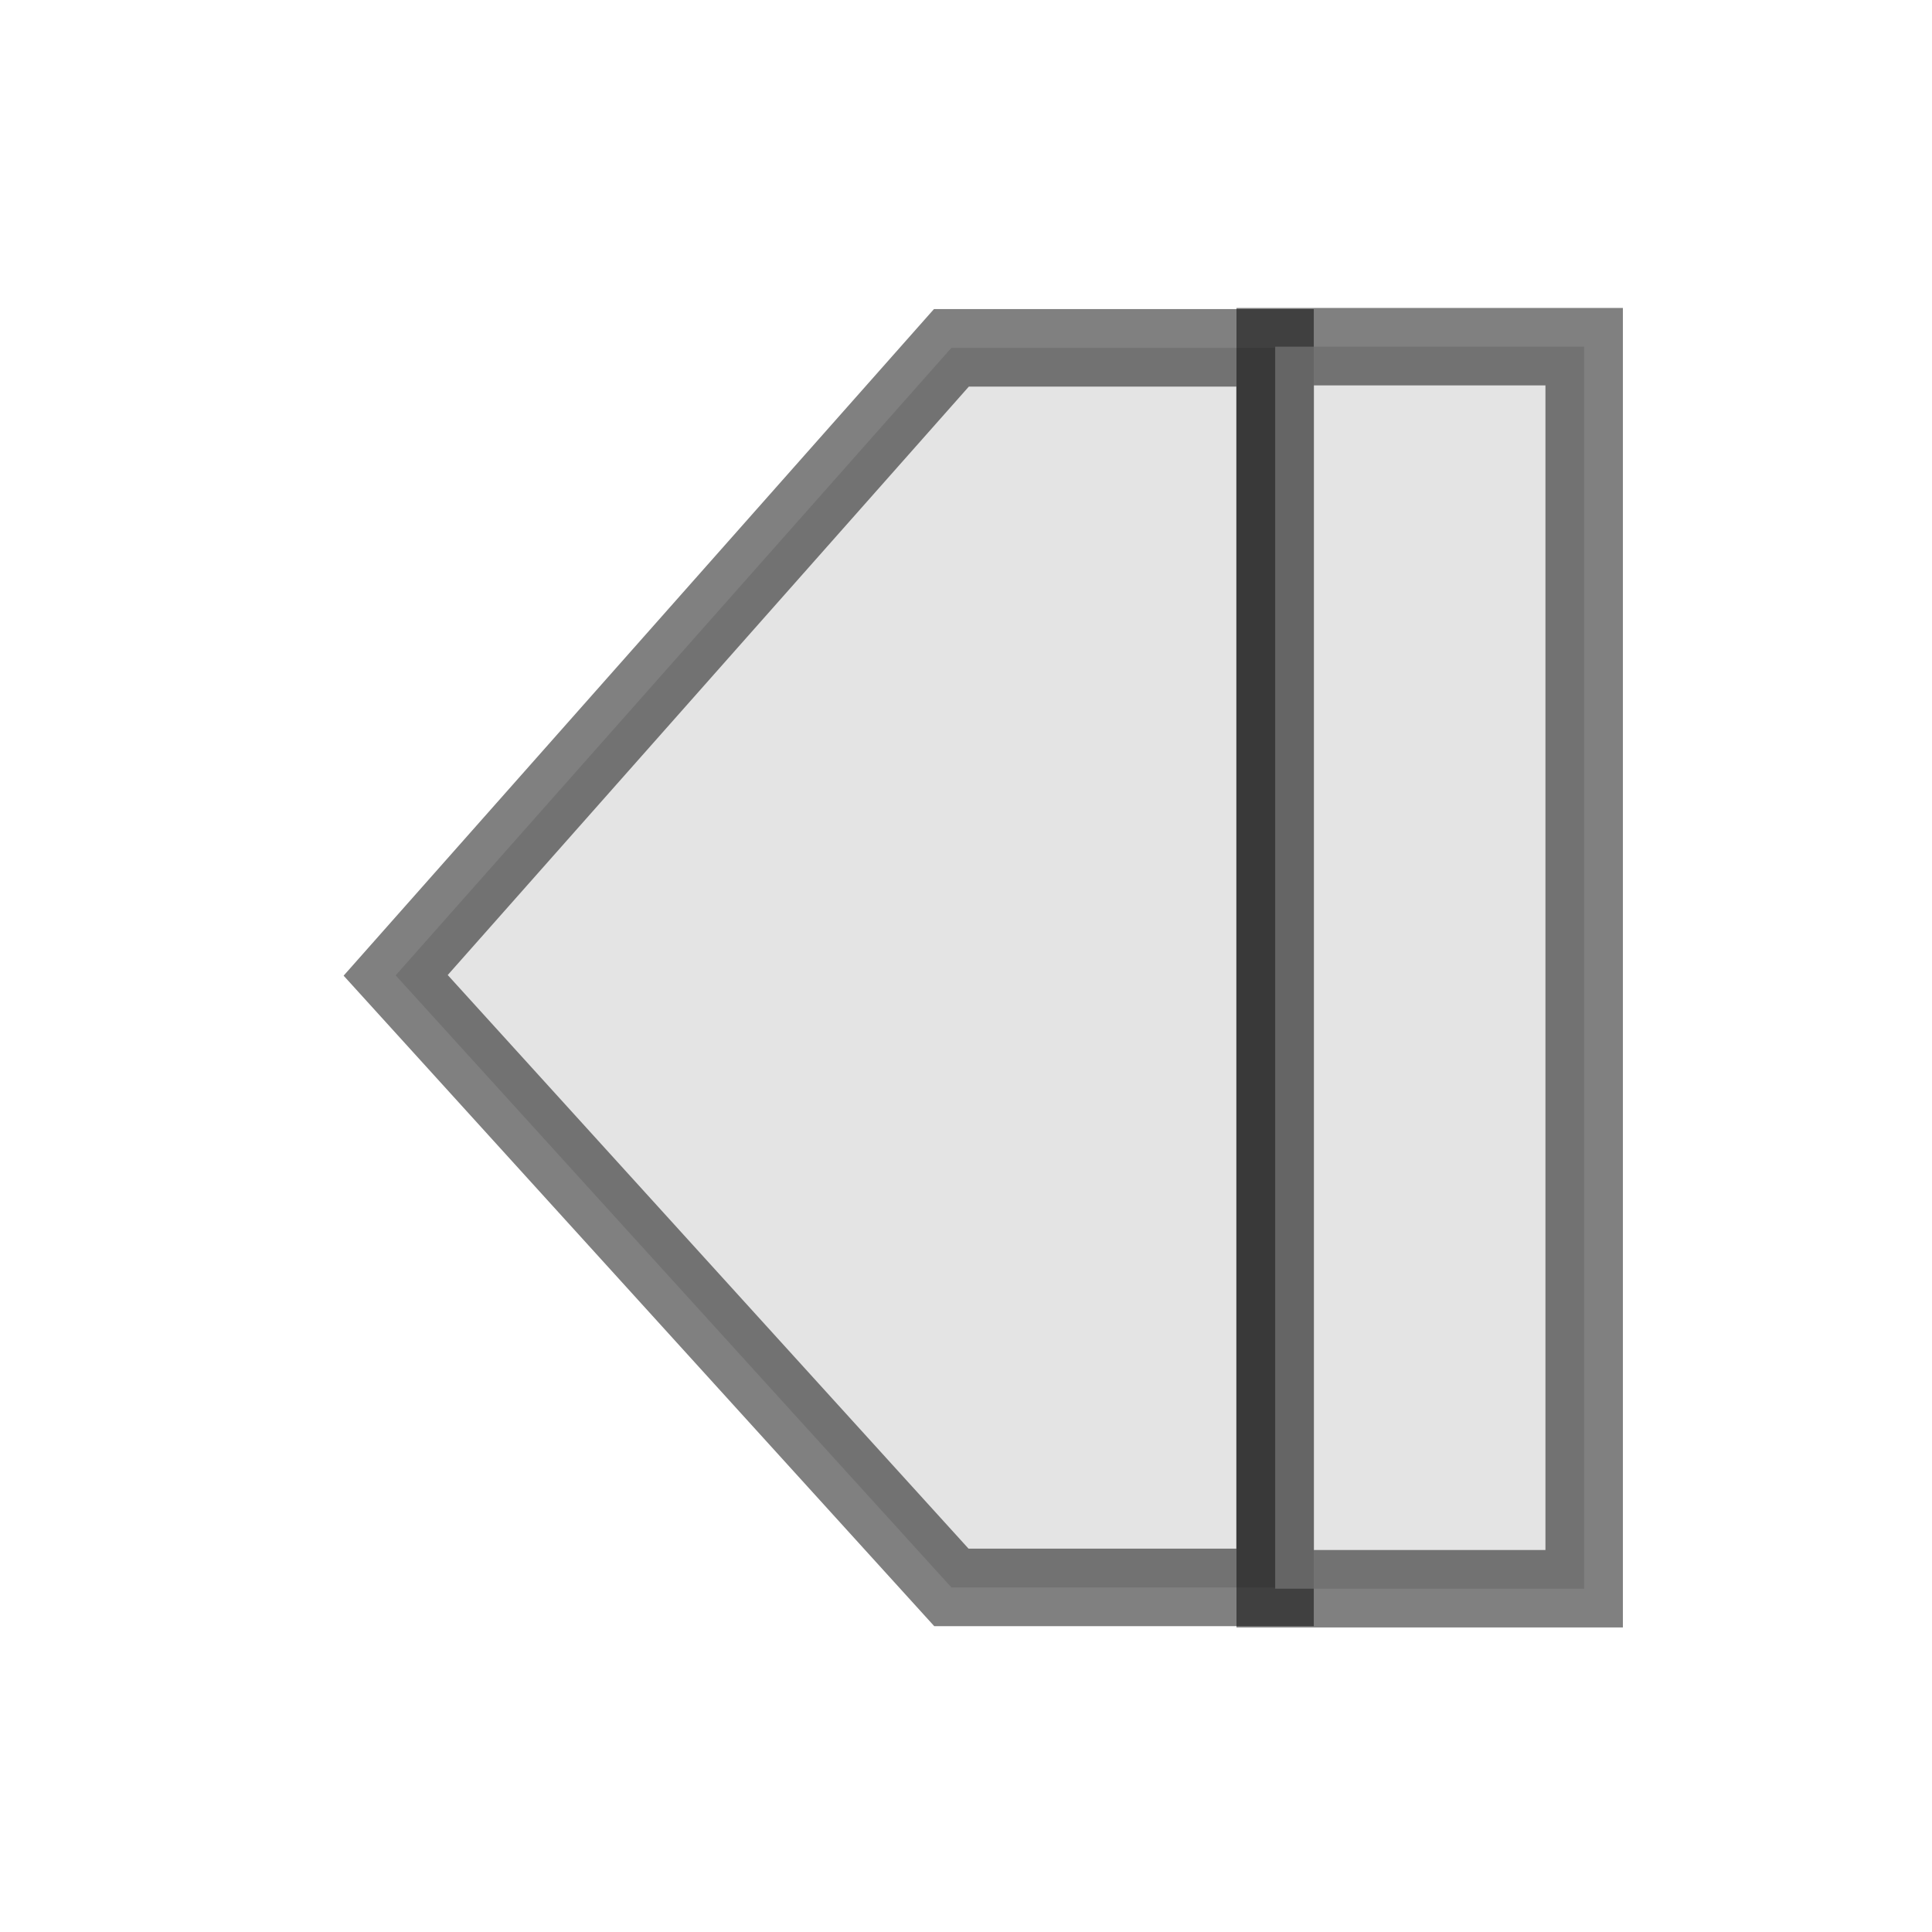
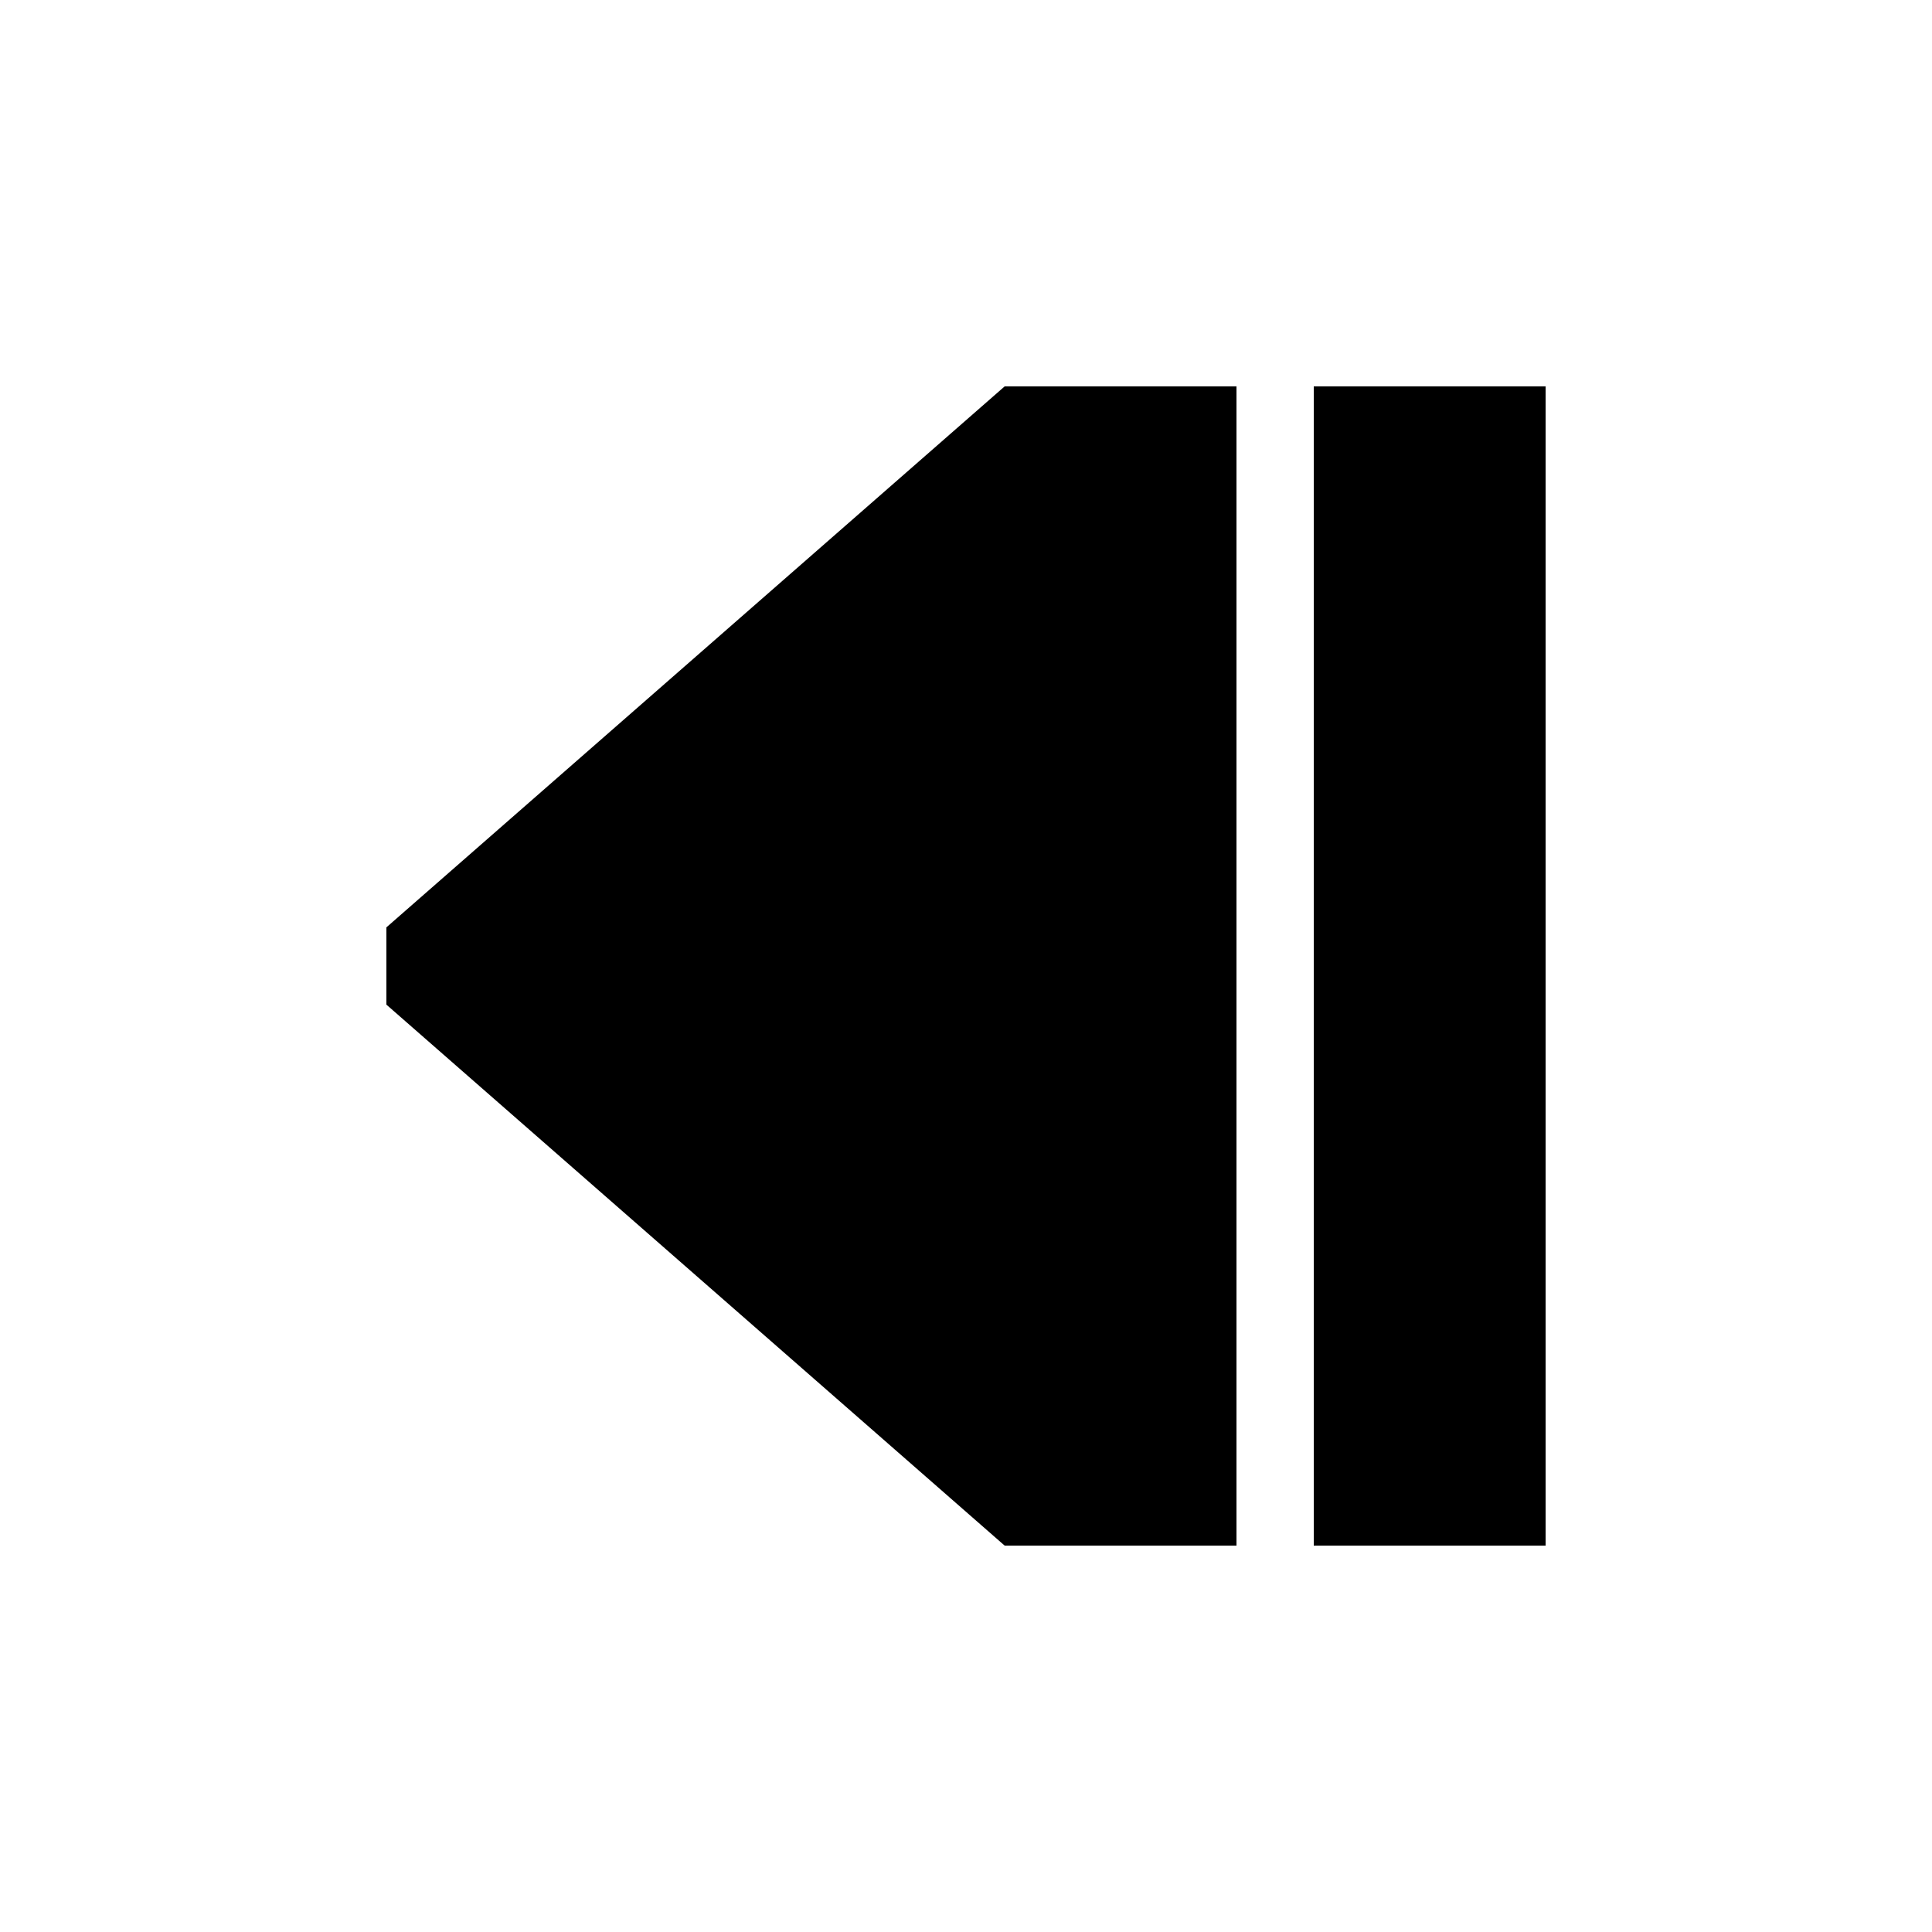
<svg xmlns="http://www.w3.org/2000/svg" xmlns:xlink="http://www.w3.org/1999/xlink" width="25" height="25" id="svg2" version="1.0">
  <defs id="defs4">
    <linearGradient id="linearGradient3240">
      <stop style="stop-color:#ffffff;stop-opacity:1;" offset="0" id="stop3242" />
      <stop style="stop-color:#000000;stop-opacity:1;" offset="1" id="stop3244" />
    </linearGradient>
    <linearGradient id="linearGradient3168">
      <stop style="stop-color:#000000;stop-opacity:1;" offset="0" id="stop3170" />
      <stop style="stop-color:#ffffff;stop-opacity:1;" offset="1" id="stop3172" />
    </linearGradient>
    <linearGradient id="linearGradient4535">
      <stop style="stop-color:#ffecb9;stop-opacity:1;" offset="0" id="stop4537" />
      <stop style="stop-color:#f0af00;stop-opacity:1;" offset="1" id="stop4539" />
    </linearGradient>
    <linearGradient id="linearGradient3924">
      <stop style="stop-color:#f0f0f0;stop-opacity:1;" offset="0" id="stop3926" />
      <stop style="stop-color:#d2d2d2;stop-opacity:1;" offset="1" id="stop3928" />
    </linearGradient>
    <linearGradient xlink:href="#linearGradient4535" id="linearGradient4541" x1="16.037" y1="6.957" x2="16.012" y2="16.841" gradientUnits="userSpaceOnUse" gradientTransform="translate(-0.951418,2.9802322e-8)" />
    <linearGradient xlink:href="#linearGradient4535" id="linearGradient3344" gradientUnits="userSpaceOnUse" gradientTransform="translate(-9.054095,3.038462)" x1="10.126" y1="12.145" x2="14.782" y2="16.953" />
    <linearGradient id="linearGradient3240-9">
      <stop style="stop-color:#ffffff;stop-opacity:1;" offset="0" id="stop3242-3" />
      <stop style="stop-color:#000000;stop-opacity:1;" offset="1" id="stop3244-3" />
    </linearGradient>
    <linearGradient id="linearGradient3168-6">
      <stop style="stop-color:#000000;stop-opacity:1;" offset="0" id="stop3170-1" />
      <stop style="stop-color:#ffffff;stop-opacity:1;" offset="1" id="stop3172-8" />
    </linearGradient>
    <linearGradient id="linearGradient4535-8">
      <stop style="stop-color:#ffecb9;stop-opacity:1;" offset="0" id="stop4537-7" />
      <stop style="stop-color:#f0af00;stop-opacity:1;" offset="1" id="stop4539-6" />
    </linearGradient>
    <linearGradient id="linearGradient3924-1">
      <stop style="stop-color:#f0f0f0;stop-opacity:1;" offset="0" id="stop3926-8" />
      <stop style="stop-color:#d2d2d2;stop-opacity:1;" offset="1" id="stop3928-4" />
    </linearGradient>
    <linearGradient xlink:href="#linearGradient4535-8" id="linearGradient4541-7" x1="16.037" y1="6.957" x2="16.012" y2="16.841" gradientUnits="userSpaceOnUse" gradientTransform="translate(-0.951418,2.9802322e-8)" />
    <linearGradient xlink:href="#linearGradient4535-8" id="linearGradient3344-78" gradientUnits="userSpaceOnUse" gradientTransform="translate(-9.054095,3.038462)" x1="10.126" y1="12.145" x2="14.782" y2="16.953" />
    <linearGradient y2="16.953" x2="14.782" y1="12.145" x1="10.126" gradientTransform="translate(-9.054095,3.038462)" gradientUnits="userSpaceOnUse" id="linearGradient3344-7" xlink:href="#linearGradient4535-4" />
    <linearGradient gradientTransform="translate(-0.951418,2.9802322e-8)" gradientUnits="userSpaceOnUse" y2="16.841" x2="16.012" y1="6.957" x1="16.037" id="linearGradient4541-5" xlink:href="#linearGradient4535-4" />
    <linearGradient id="linearGradient3924-2">
      <stop id="stop3926-2" offset="0" style="stop-color:#f0f0f0;stop-opacity:1;" />
      <stop id="stop3928-1" offset="1" style="stop-color:#d2d2d2;stop-opacity:1;" />
    </linearGradient>
    <linearGradient id="linearGradient4535-4">
      <stop id="stop4537-5" offset="0" style="stop-color:#ffecb9;stop-opacity:1;" />
      <stop id="stop4539-7" offset="1" style="stop-color:#f0af00;stop-opacity:1;" />
    </linearGradient>
    <linearGradient id="linearGradient3168-0">
      <stop id="stop3170-3" offset="0" style="stop-color:#000000;stop-opacity:1;" />
      <stop id="stop3172-1" offset="1" style="stop-color:#ffffff;stop-opacity:1;" />
    </linearGradient>
    <linearGradient id="linearGradient3240-6">
      <stop id="stop3242-0" offset="0" style="stop-color:#ffffff;stop-opacity:1;" />
      <stop id="stop3244-6" offset="1" style="stop-color:#000000;stop-opacity:1;" />
    </linearGradient>
    <linearGradient y2="16.953" x2="14.782" y1="12.145" x1="10.126" gradientTransform="translate(-9.054095,3.038462)" gradientUnits="userSpaceOnUse" id="linearGradient3344-3" xlink:href="#linearGradient4535-82" />
    <linearGradient gradientTransform="translate(-0.951418,2.9802322e-8)" gradientUnits="userSpaceOnUse" y2="16.841" x2="16.012" y1="6.957" x1="16.037" id="linearGradient4541-8" xlink:href="#linearGradient4535-82" />
    <linearGradient id="linearGradient3924-6">
      <stop id="stop3926-0" offset="0" style="stop-color:#f0f0f0;stop-opacity:1;" />
      <stop id="stop3928-3" offset="1" style="stop-color:#d2d2d2;stop-opacity:1;" />
    </linearGradient>
    <linearGradient id="linearGradient4535-82">
      <stop id="stop4537-74" offset="0" style="stop-color:#ffecb9;stop-opacity:1;" />
      <stop id="stop4539-4" offset="1" style="stop-color:#f0af00;stop-opacity:1;" />
    </linearGradient>
    <linearGradient id="linearGradient3168-06">
      <stop id="stop3170-5" offset="0" style="stop-color:#000000;stop-opacity:1;" />
      <stop id="stop3172-5" offset="1" style="stop-color:#ffffff;stop-opacity:1;" />
    </linearGradient>
    <linearGradient id="linearGradient3240-5">
      <stop id="stop3242-35" offset="0" style="stop-color:#ffffff;stop-opacity:1;" />
      <stop id="stop3244-5" offset="1" style="stop-color:#000000;stop-opacity:1;" />
    </linearGradient>
  </defs>
  <g id="layer1" transform="translate(0,3)">
-     <path style="fill:#dcdcdc;fill-opacity:0.784;fill-rule:evenodd;stroke:#000000;stroke-width:1.003;stroke-linecap:square;stroke-miterlimit:4;stroke-opacity:0.498" d="m 12.311,1.501 4.188,0 0,16.04 -4.188,0 -7.191,-7.92 z" id="rect2396" />
-     <path style="fill:#dcdcdc;fill-opacity:0.784;fill-rule:evenodd;stroke:#000000;stroke-width:1.002;stroke-linecap:square;stroke-miterlimit:4;stroke-opacity:0.498" d="m 16.501,1.486 3.998,0 0,16.072 -3.998,0 z" id="path3165" />
+     <path style="fill:#000000;fill-opacity:1;fill-rule:evenodd;stroke:none;stroke-width:1.069;stroke-linecap:square;stroke-miterlimit:4;stroke-opacity:0.498" d="m 13,2 h 3 V 17 H 13 L 5,10 V 9 Z" id="rect2396" />
+     <path style="fill:#000000;fill-opacity:1;stroke:none;stroke-width:1px;stroke-linecap:butt;stroke-linejoin:miter;stroke-opacity:1" d="m 17,2 v 15 h 3 V 2 Z" id="path27898" />
  </g>
</svg>
